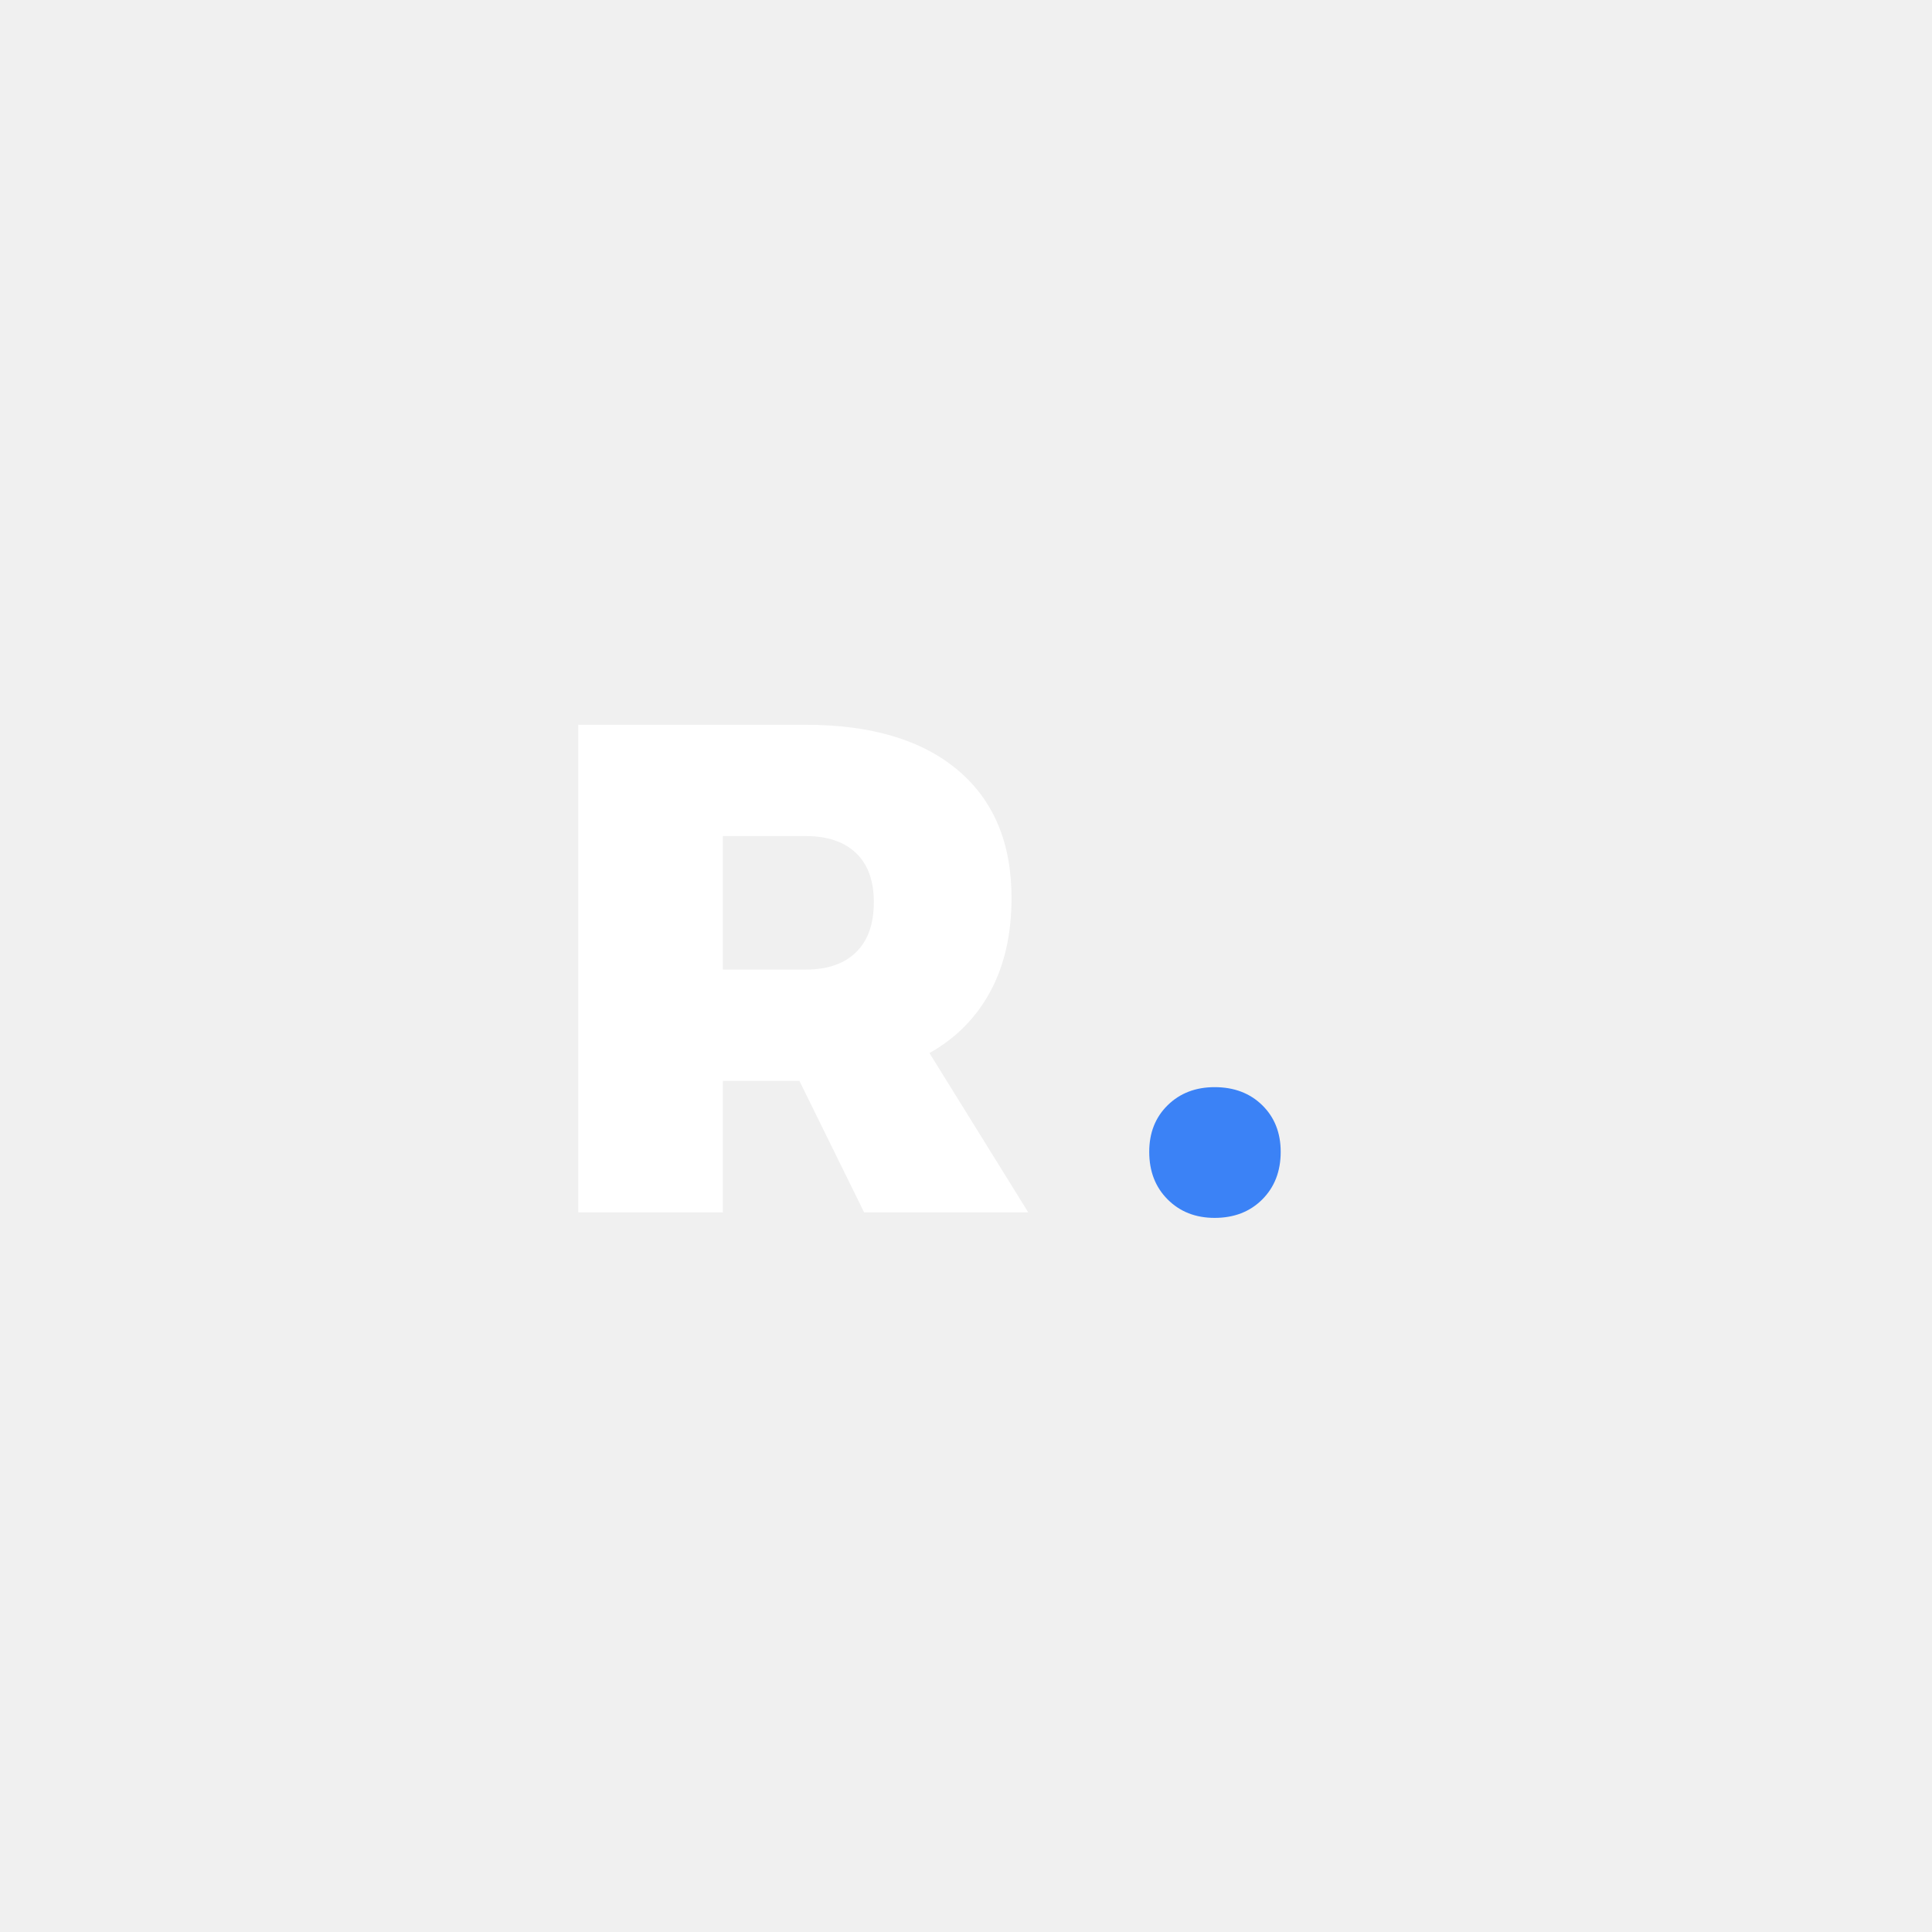
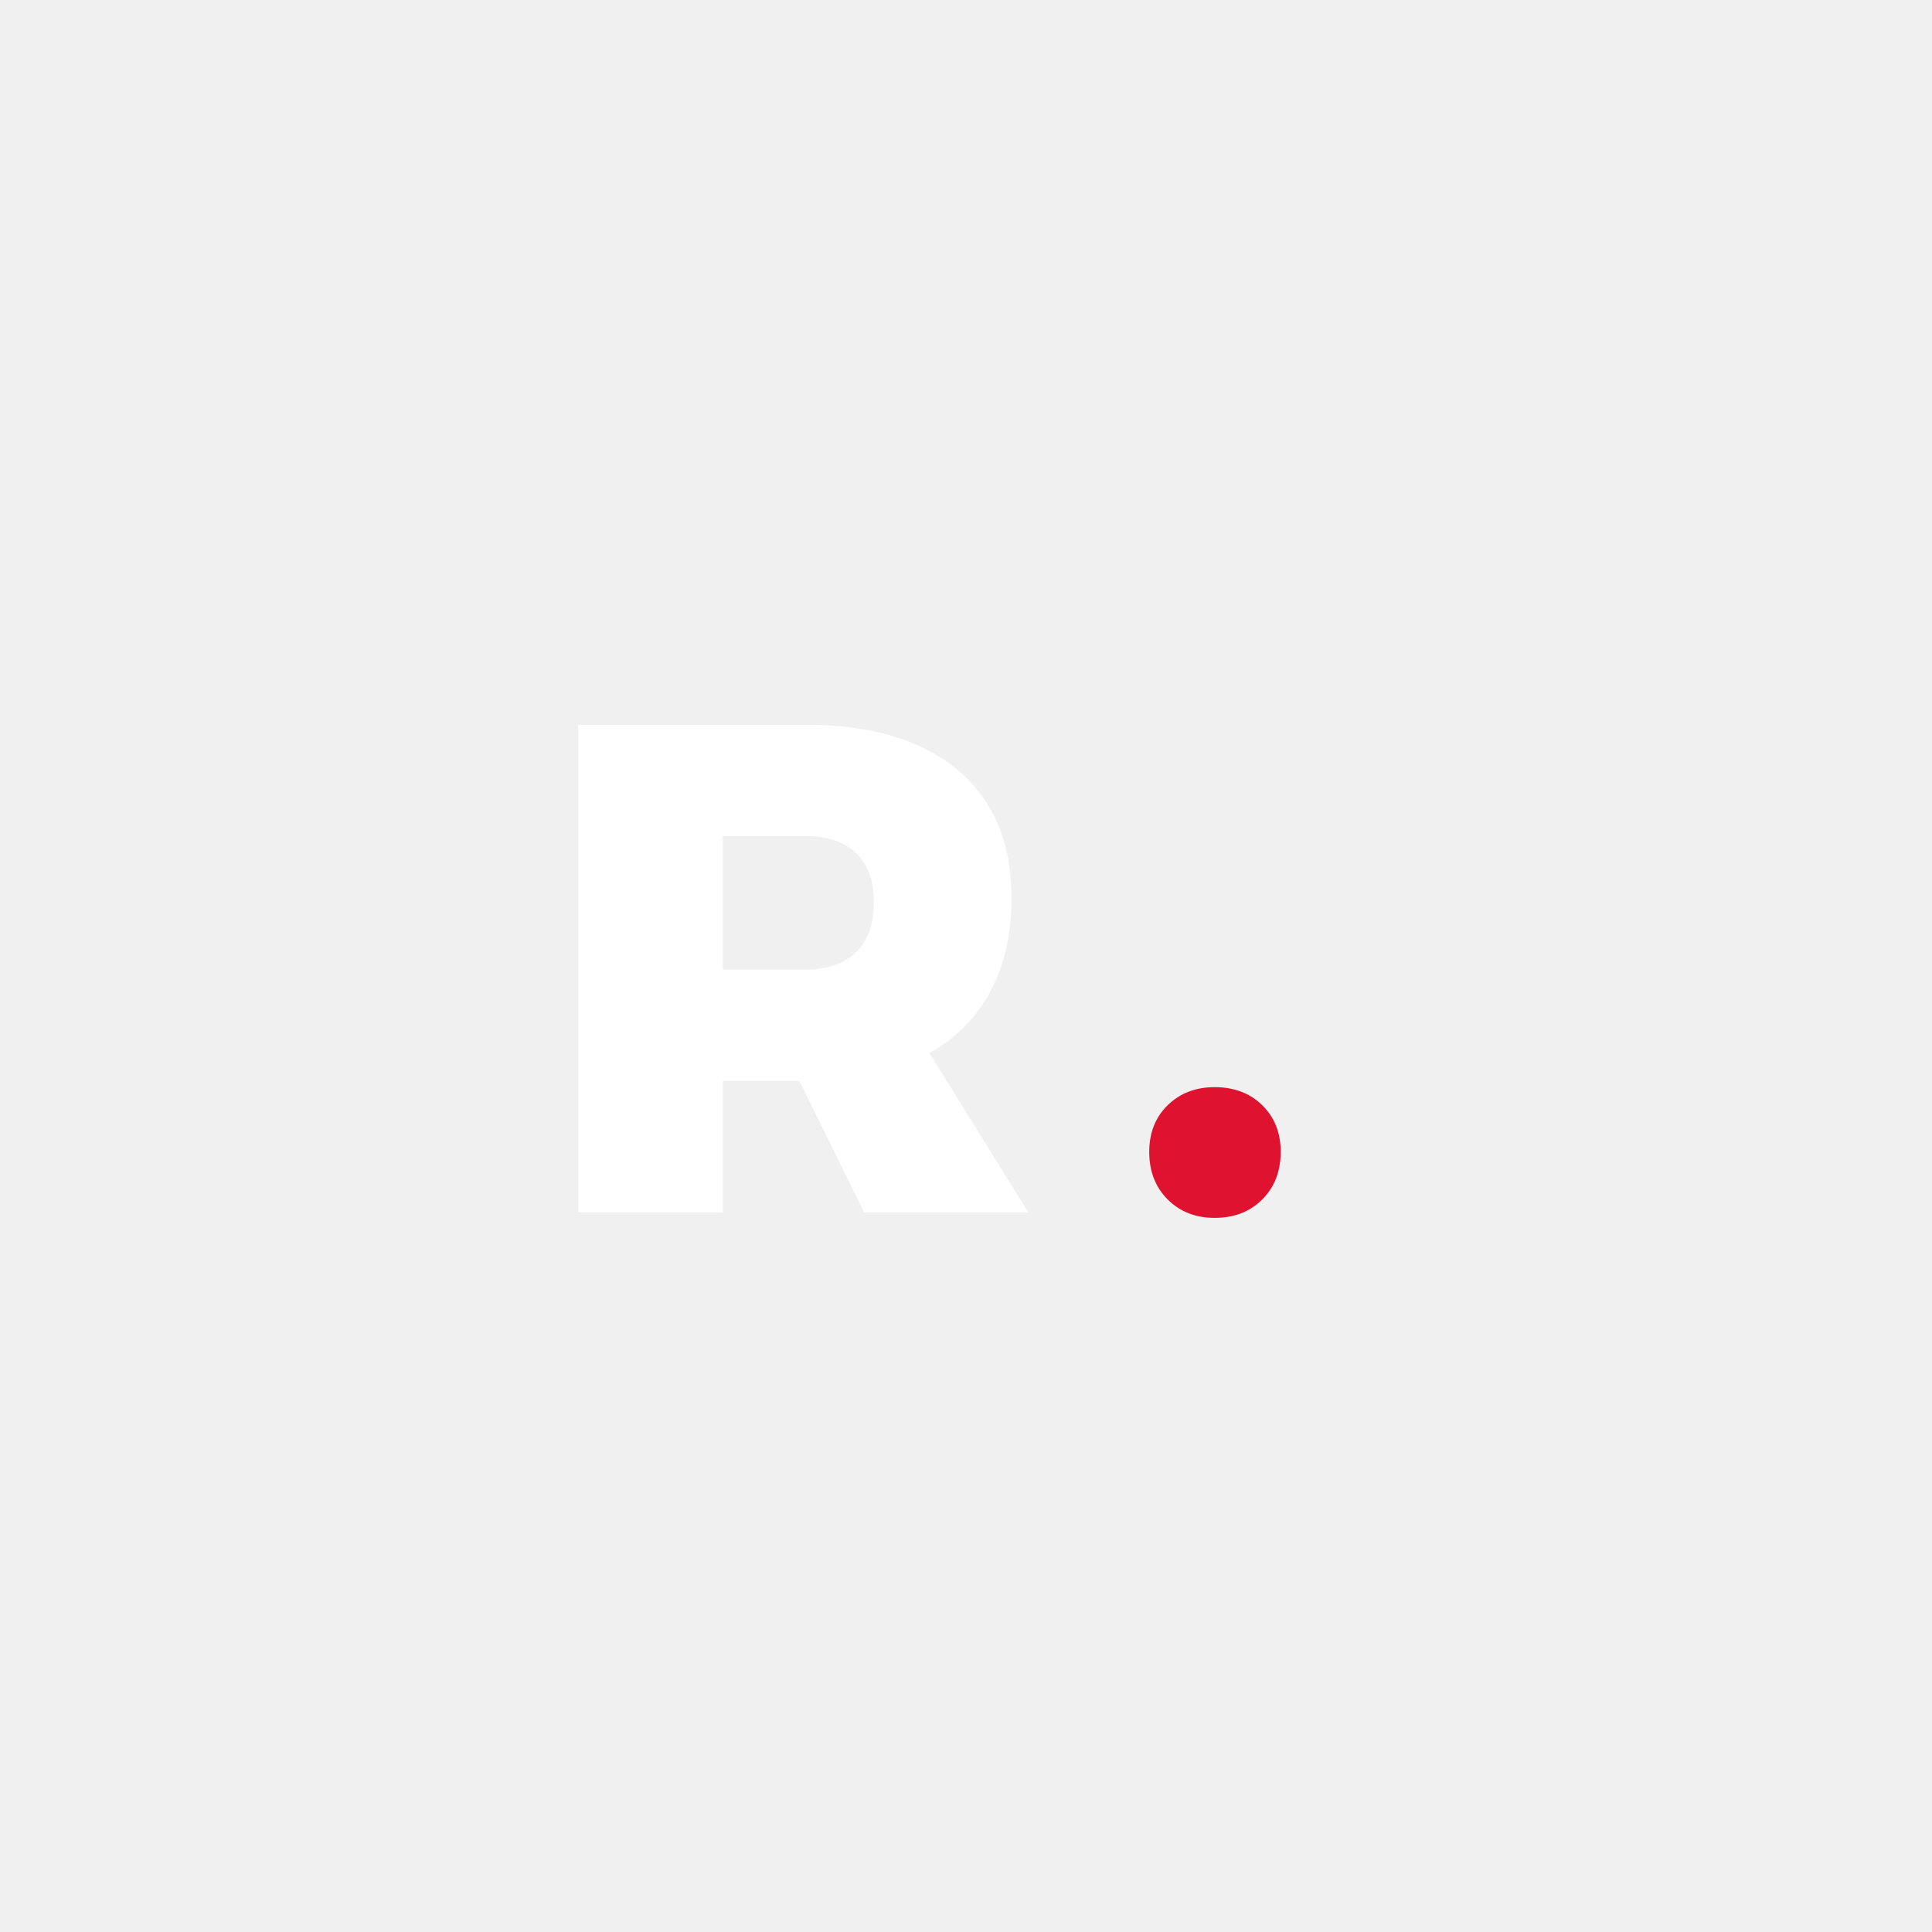
<svg xmlns="http://www.w3.org/2000/svg" width="1000" zoomAndPan="magnify" viewBox="0 0 750 750" height="1000" preserveAspectRatio="xMidYMid meet" version="1.0">
  <defs>
    <g />
  </defs>
  <g fill="#ffffff" fill-opacity="1">
    <g transform="translate(208.5331, 470.625)">
      <g>
        <path d="M 126.906 0 L 101.797 -51.031 L 72.094 -51.031 L 72.094 0 L 15.938 0 L 15.938 -189.266 L 104.219 -189.266 C 129.602 -189.266 149.27 -183.414 163.219 -171.719 C 177.164 -160.02 184.141 -143.461 184.141 -122.047 C 184.141 -108.004 181.395 -95.895 175.906 -85.719 C 170.414 -75.551 162.539 -67.586 152.281 -61.828 L 190.625 0 Z M 72.094 -94.234 L 104.219 -94.234 C 112.676 -94.234 119.203 -96.484 123.797 -100.984 C 128.391 -105.484 130.688 -111.961 130.688 -120.422 C 130.688 -128.703 128.391 -135.047 123.797 -139.453 C 119.203 -143.859 112.676 -146.062 104.219 -146.062 L 72.094 -146.062 Z M 72.094 -94.234 " />
      </g>
    </g>
  </g>
-   <g fill="#3b82f6" fill-opacity="1">
+   <g fill="#df1230" fill-opacity="1">
    <g transform="translate(437.2245, 470.625)">
      <g>
        <path d="M 34.297 -48.594 C 41.848 -48.594 48.008 -46.254 52.781 -41.578 C 57.551 -36.898 59.938 -30.867 59.938 -23.484 C 59.938 -15.93 57.551 -9.77 52.781 -5 C 48.008 -0.227 41.848 2.156 34.297 2.156 C 26.91 2.156 20.832 -0.227 16.062 -5 C 11.289 -9.77 8.906 -15.93 8.906 -23.484 C 8.906 -30.867 11.289 -36.898 16.062 -41.578 C 20.832 -46.254 26.91 -48.594 34.297 -48.594 Z M 34.297 -48.594 " />
      </g>
    </g>
  </g>
</svg>
